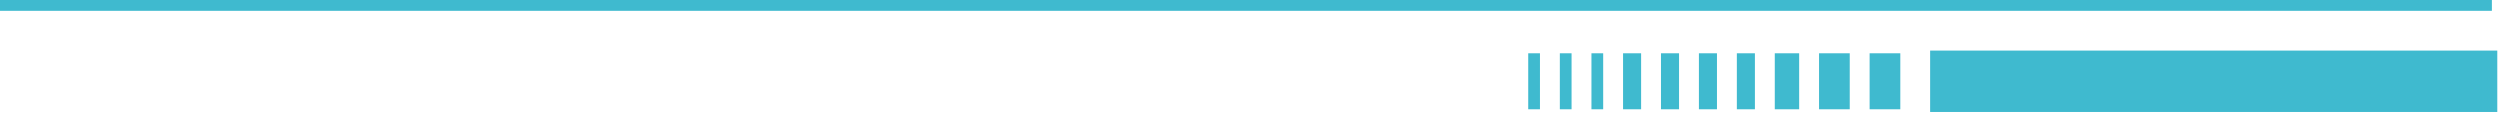
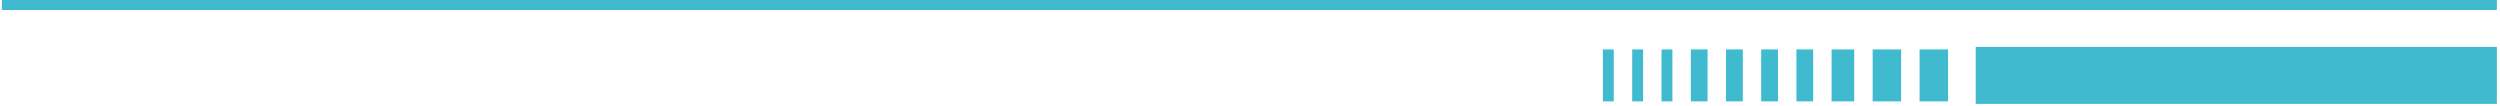
- <svg xmlns="http://www.w3.org/2000/svg" width="462" height="21" viewBox="0 0 462 21" fill="none">
-   <path d="M460.5 19.693V10.347H357.688V19.693H460.5Z" fill="#3FBACF" />
-   <path d="M460.5 1H140H0M460.5 10.347V19.693H357.688V10.347H460.5Z" stroke="#3FBACF" stroke-width="2" />
-   <rect x="0.25" y="-0.25" width="5.173" height="9.847" transform="matrix(-1 0 0 1 351.178 10.3467)" fill="#3FBACF" stroke="#3FBACF" stroke-width="0.5" />
-   <rect x="0.25" y="-0.25" width="5.173" height="9.847" transform="matrix(-1 0 0 1 341.832 10.3467)" fill="#3FBACF" stroke="#3FBACF" stroke-width="0.5" />
-   <rect x="0.25" y="-0.25" width="4.005" height="9.847" transform="matrix(-1 0 0 1 332.484 10.3467)" fill="#3FBACF" stroke="#3FBACF" stroke-width="0.5" />
-   <rect x="0.25" y="-0.25" width="2.837" height="9.847" transform="matrix(-1 0 0 1 324.307 10.3467)" fill="#3FBACF" stroke="#3FBACF" stroke-width="0.5" />
-   <rect x="0.25" y="-0.25" width="2.837" height="9.847" transform="matrix(-1 0 0 1 317.297 10.3467)" fill="#3FBACF" stroke="#3FBACF" stroke-width="0.5" />
-   <rect x="0.25" y="-0.25" width="2.837" height="9.847" transform="matrix(-1 0 0 1 310.287 10.3467)" fill="#3FBACF" stroke="#3FBACF" stroke-width="0.5" />
-   <rect x="0.25" y="-0.25" width="2.837" height="9.847" transform="matrix(-1 0 0 1 303.277 10.3467)" fill="#3FBACF" stroke="#3FBACF" stroke-width="0.5" />
-   <rect x="0.25" y="-0.25" width="1.668" height="9.847" transform="matrix(-1 0 0 1 296.268 10.3467)" fill="#3FBACF" stroke="#3FBACF" stroke-width="0.5" />
-   <rect x="0.25" y="-0.25" width="1.668" height="9.847" transform="matrix(-1 0 0 1 290.426 10.3467)" fill="#3FBACF" stroke="#3FBACF" stroke-width="0.5" />
-   <rect x="0.25" y="-0.25" width="1.668" height="9.847" transform="matrix(-1 0 0 1 284.584 10.3467)" fill="#3FBACF" stroke="#3FBACF" stroke-width="0.5" />
+ <svg xmlns="http://www.w3.org/2000/svg" width="498" height="21" viewBox="0 0 498 21" fill="none">
+   <path d="M496.375 19.693V10.347H394.563V19.693H496.375Z" fill="#3FBACF" />
+   <path d="M497.375 1H181.875H84.875H0.375M496.375 10.347V19.693H394.563V10.347H496.375Z" stroke="#3FBACF" stroke-width="2" />
+   <rect x="0.25" y="-0.25" width="5.173" height="9.847" transform="matrix(-1 0 0 1 388.053 10.3464)" fill="#3FBACF" stroke="#3FBACF" stroke-width="0.5" />
+   <rect x="0.25" y="-0.25" width="5.173" height="9.847" transform="matrix(-1 0 0 1 378.707 10.3464)" fill="#3FBACF" stroke="#3FBACF" stroke-width="0.5" />
+   <rect x="0.25" y="-0.25" width="4.005" height="9.847" transform="matrix(-1 0 0 1 369.36 10.3464)" fill="#3FBACF" stroke="#3FBACF" stroke-width="0.5" />
+   <rect x="0.25" y="-0.25" width="2.837" height="9.847" transform="matrix(-1 0 0 1 361.182 10.3464)" fill="#3FBACF" stroke="#3FBACF" stroke-width="0.5" />
+   <rect x="0.25" y="-0.25" width="2.837" height="9.847" transform="matrix(-1 0 0 1 354.172 10.3464)" fill="#3FBACF" stroke="#3FBACF" stroke-width="0.5" />
+   <rect x="0.25" y="-0.25" width="2.837" height="9.847" transform="matrix(-1 0 0 1 347.162 10.3464)" fill="#3FBACF" stroke="#3FBACF" stroke-width="0.5" />
+   <rect x="0.25" y="-0.25" width="2.837" height="9.847" transform="matrix(-1 0 0 1 340.152 10.3464)" fill="#3FBACF" stroke="#3FBACF" stroke-width="0.5" />
+   <rect x="0.25" y="-0.25" width="1.668" height="9.847" transform="matrix(-1 0 0 1 333.142 10.3464)" fill="#3FBACF" stroke="#3FBACF" stroke-width="0.5" />
+   <rect x="0.25" y="-0.25" width="1.668" height="9.847" transform="matrix(-1 0 0 1 327.301 10.3464)" fill="#3FBACF" stroke="#3FBACF" stroke-width="0.5" />
+   <rect x="0.25" y="-0.25" width="1.668" height="9.847" transform="matrix(-1 0 0 1 321.459 10.3464)" fill="#3FBACF" stroke="#3FBACF" stroke-width="0.5" />
</svg>
